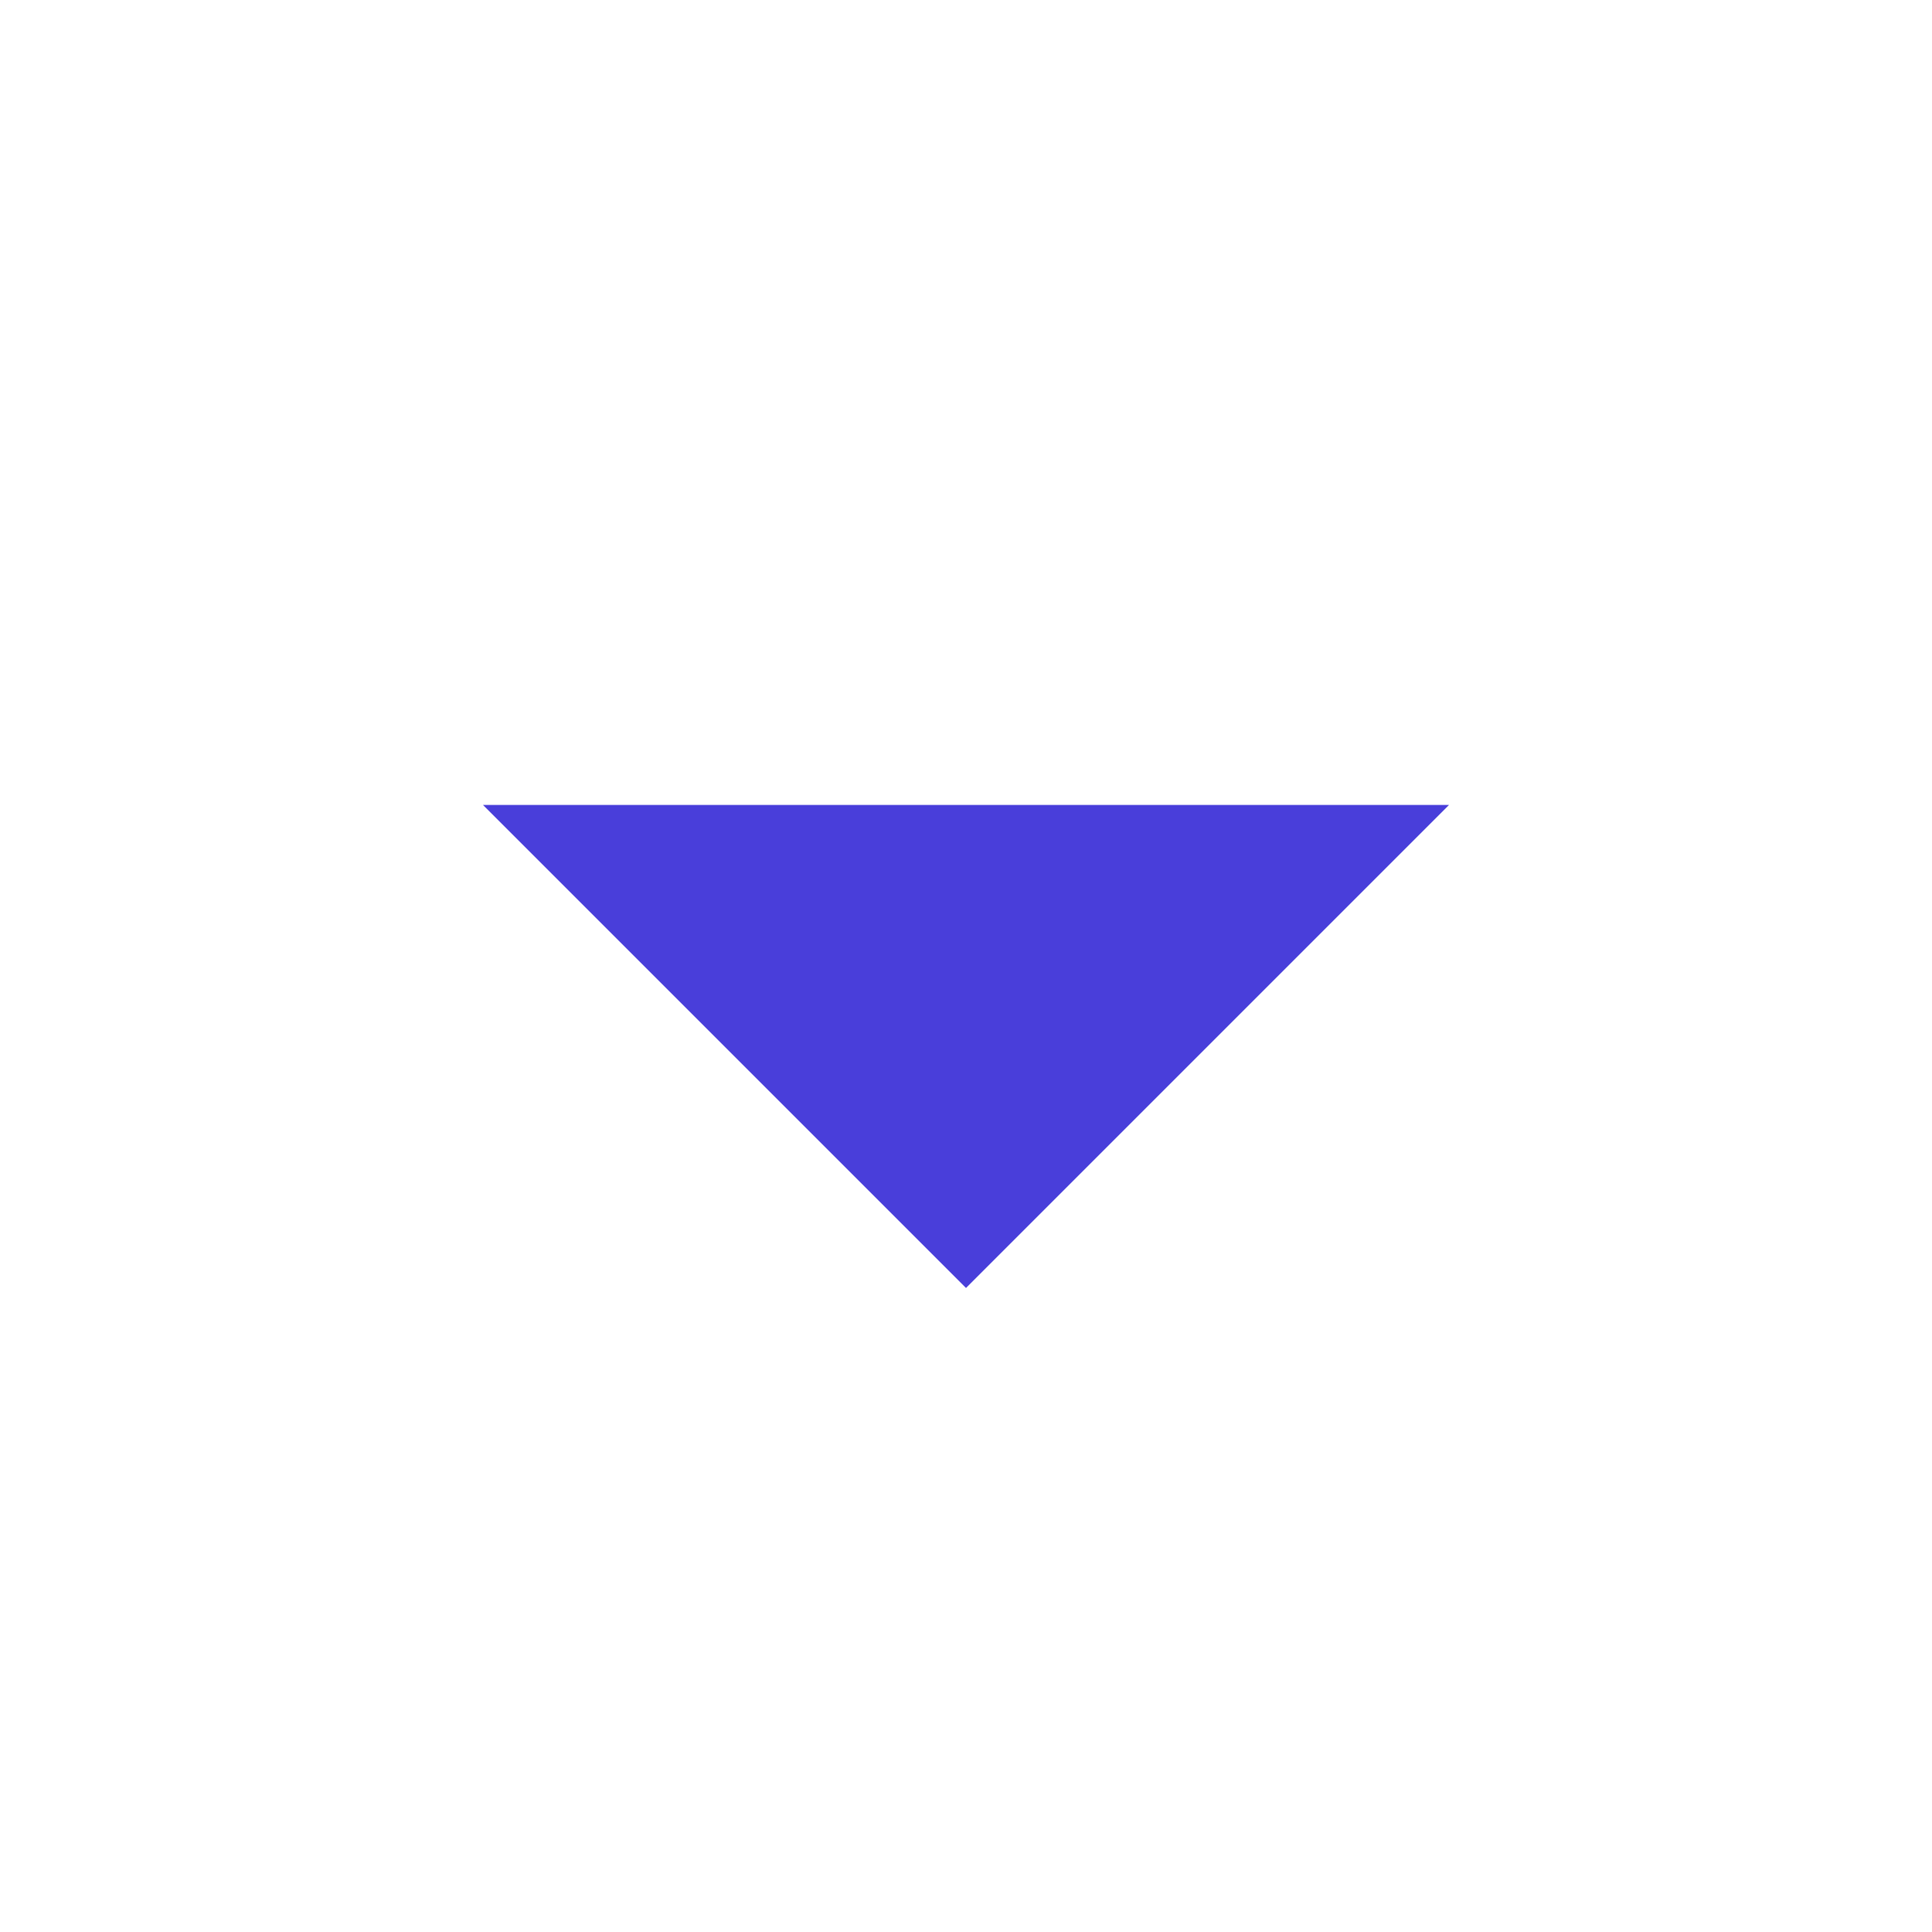
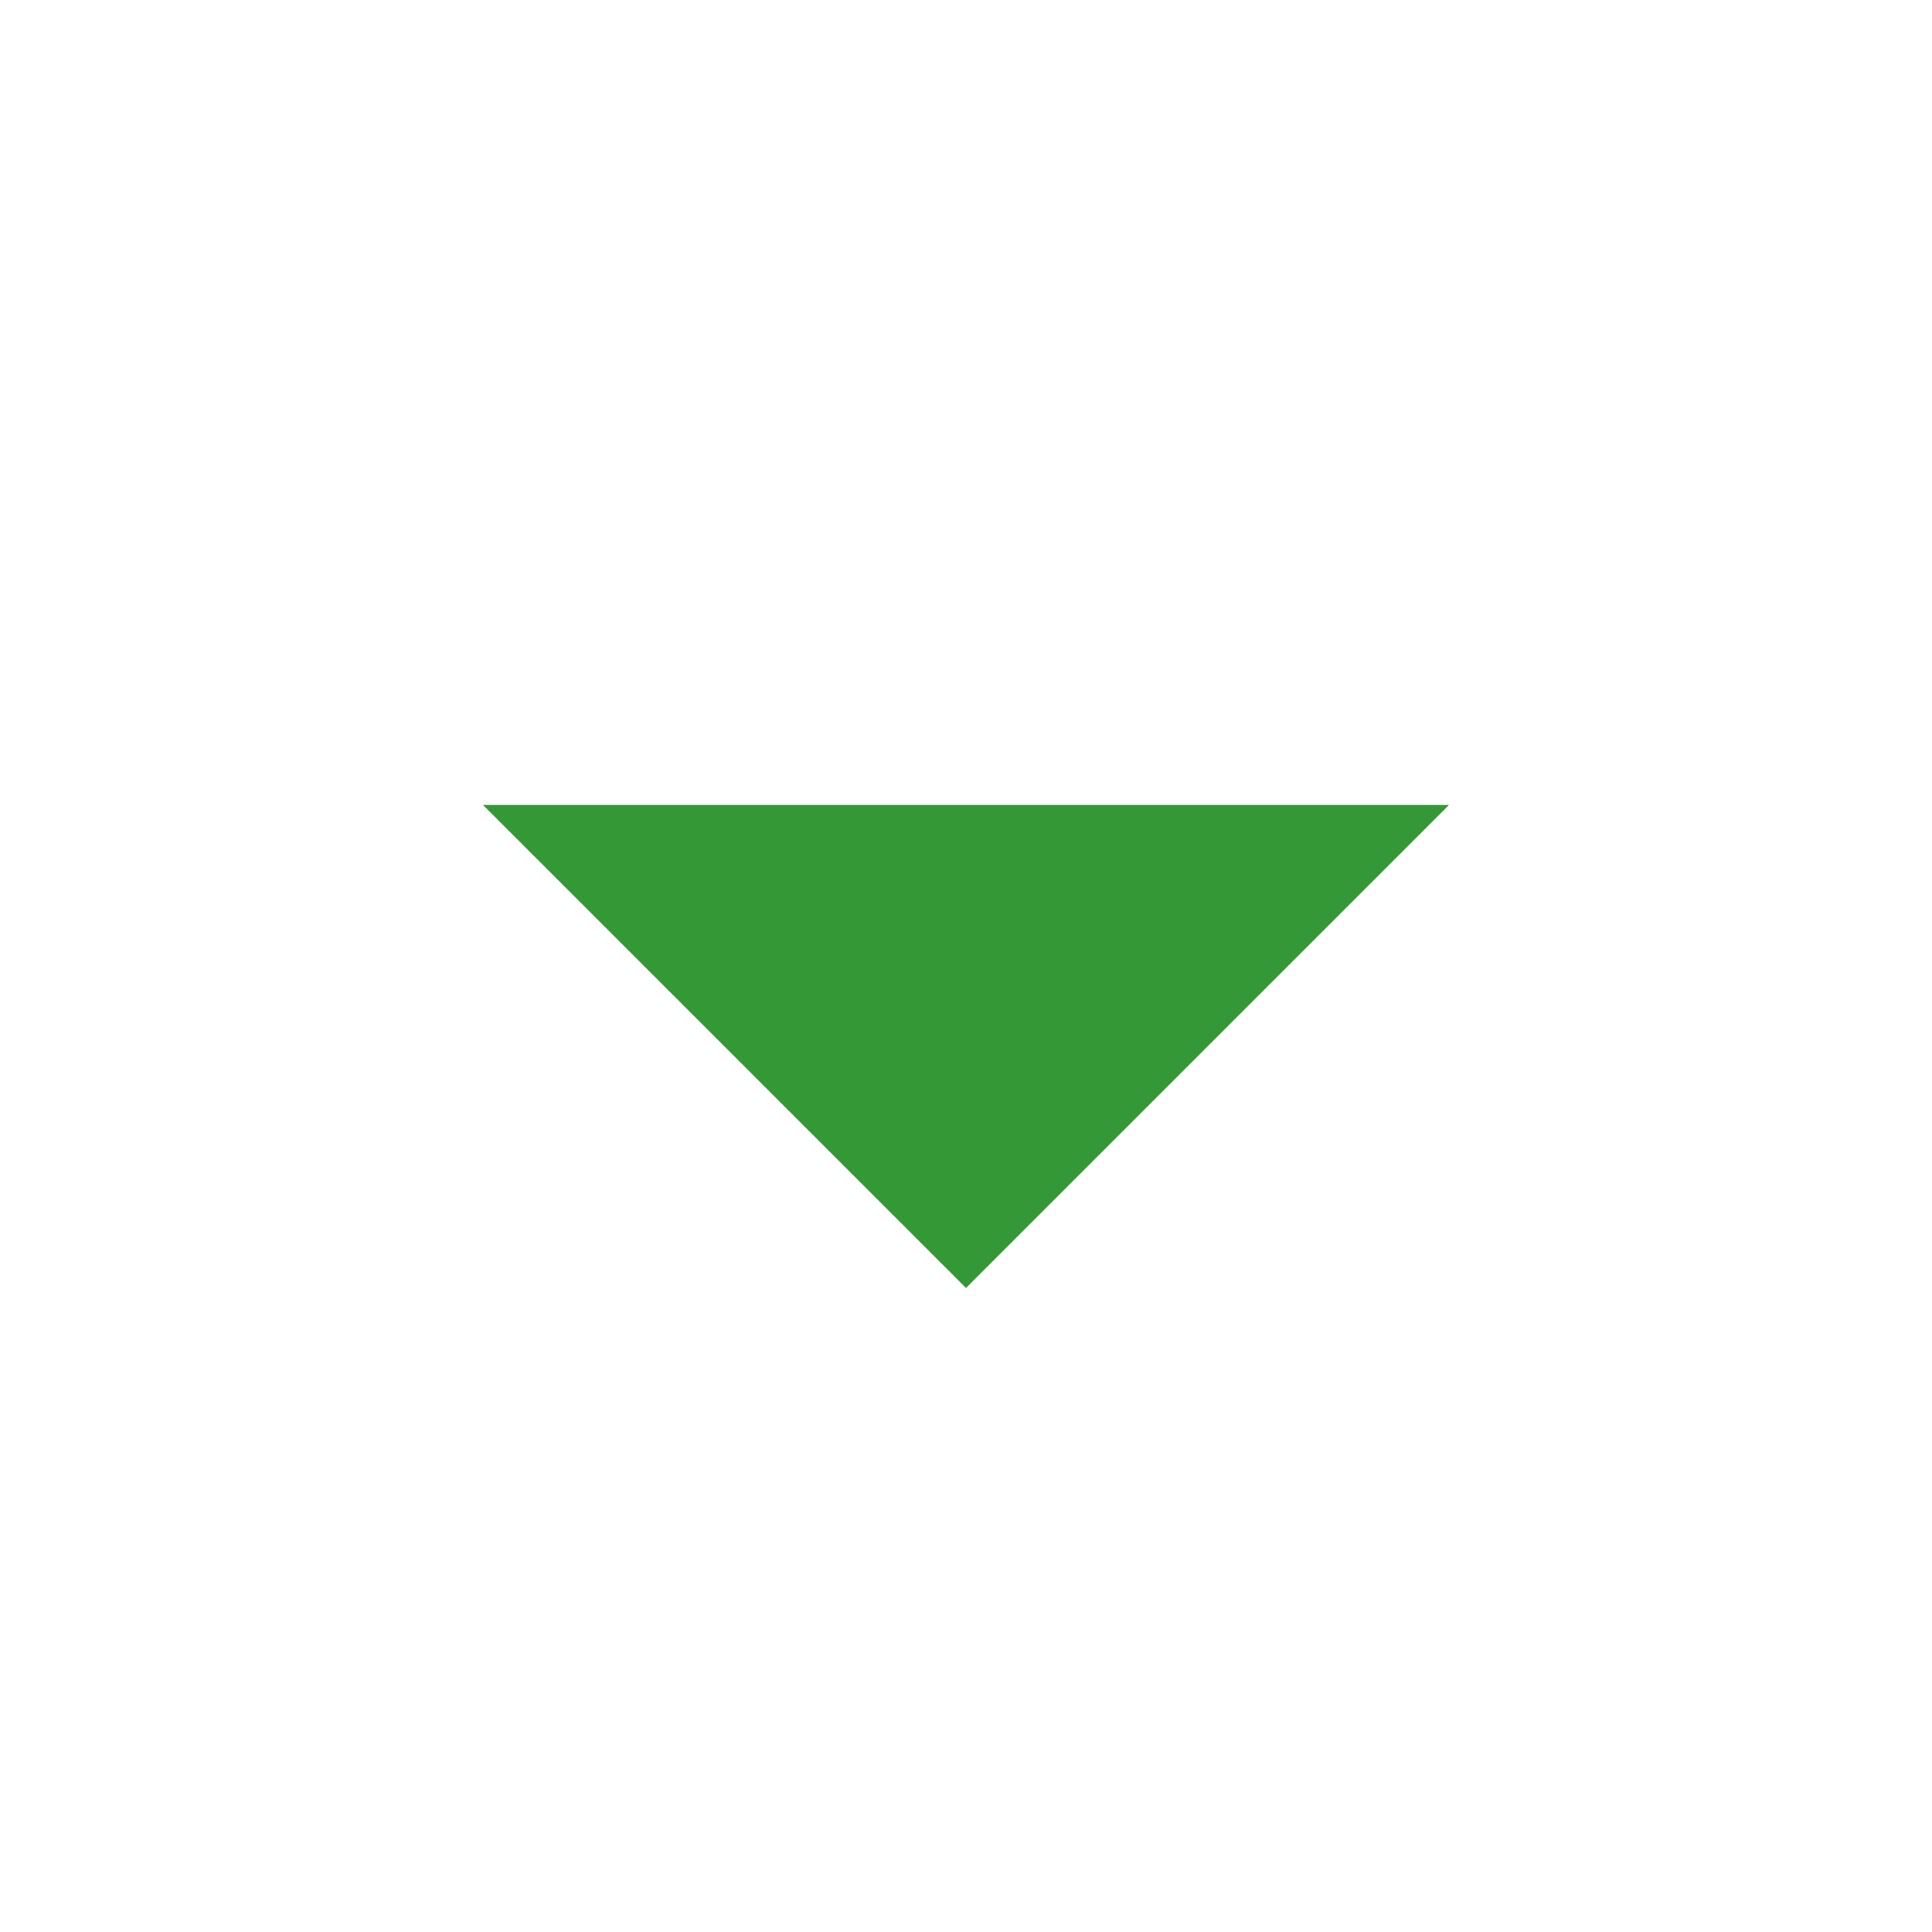
<svg xmlns="http://www.w3.org/2000/svg" width="20" height="20" viewBox="0 0 20 20">
  <defs>
    <clipPath id="clip-path">
-       <rect id="矩形_7768" data-name="矩形 7768" width="20" height="20" transform="translate(398 703)" fill="#359836" stroke="#707070" stroke-width="1" />
+       <rect id="矩形_7768" data-name="矩形 7768" width="20" height="20" transform="translate(398 703)" fill="#3fb09a" stroke="#707070" stroke-width="1" />
    </clipPath>
  </defs>
  <g id="arrow" transform="translate(723 -398) rotate(90)" clip-path="url(#clip-path)">
    <g id="arrow-right-s-fill" transform="translate(398 703)">
      <path id="路径_2488" data-name="路径 2488" d="M0,0H20V20H0Z" fill="none" />
-       <path id="路径_2489" data-name="路径 2489" d="M13.333,10l-5,5V5Z" fill="#493eda" />
+       <path id="路径_2489" data-name="路径 2489" d="M13.333,10l-5,5V5Z" fill="#359836" />
    </g>
  </g>
</svg>
